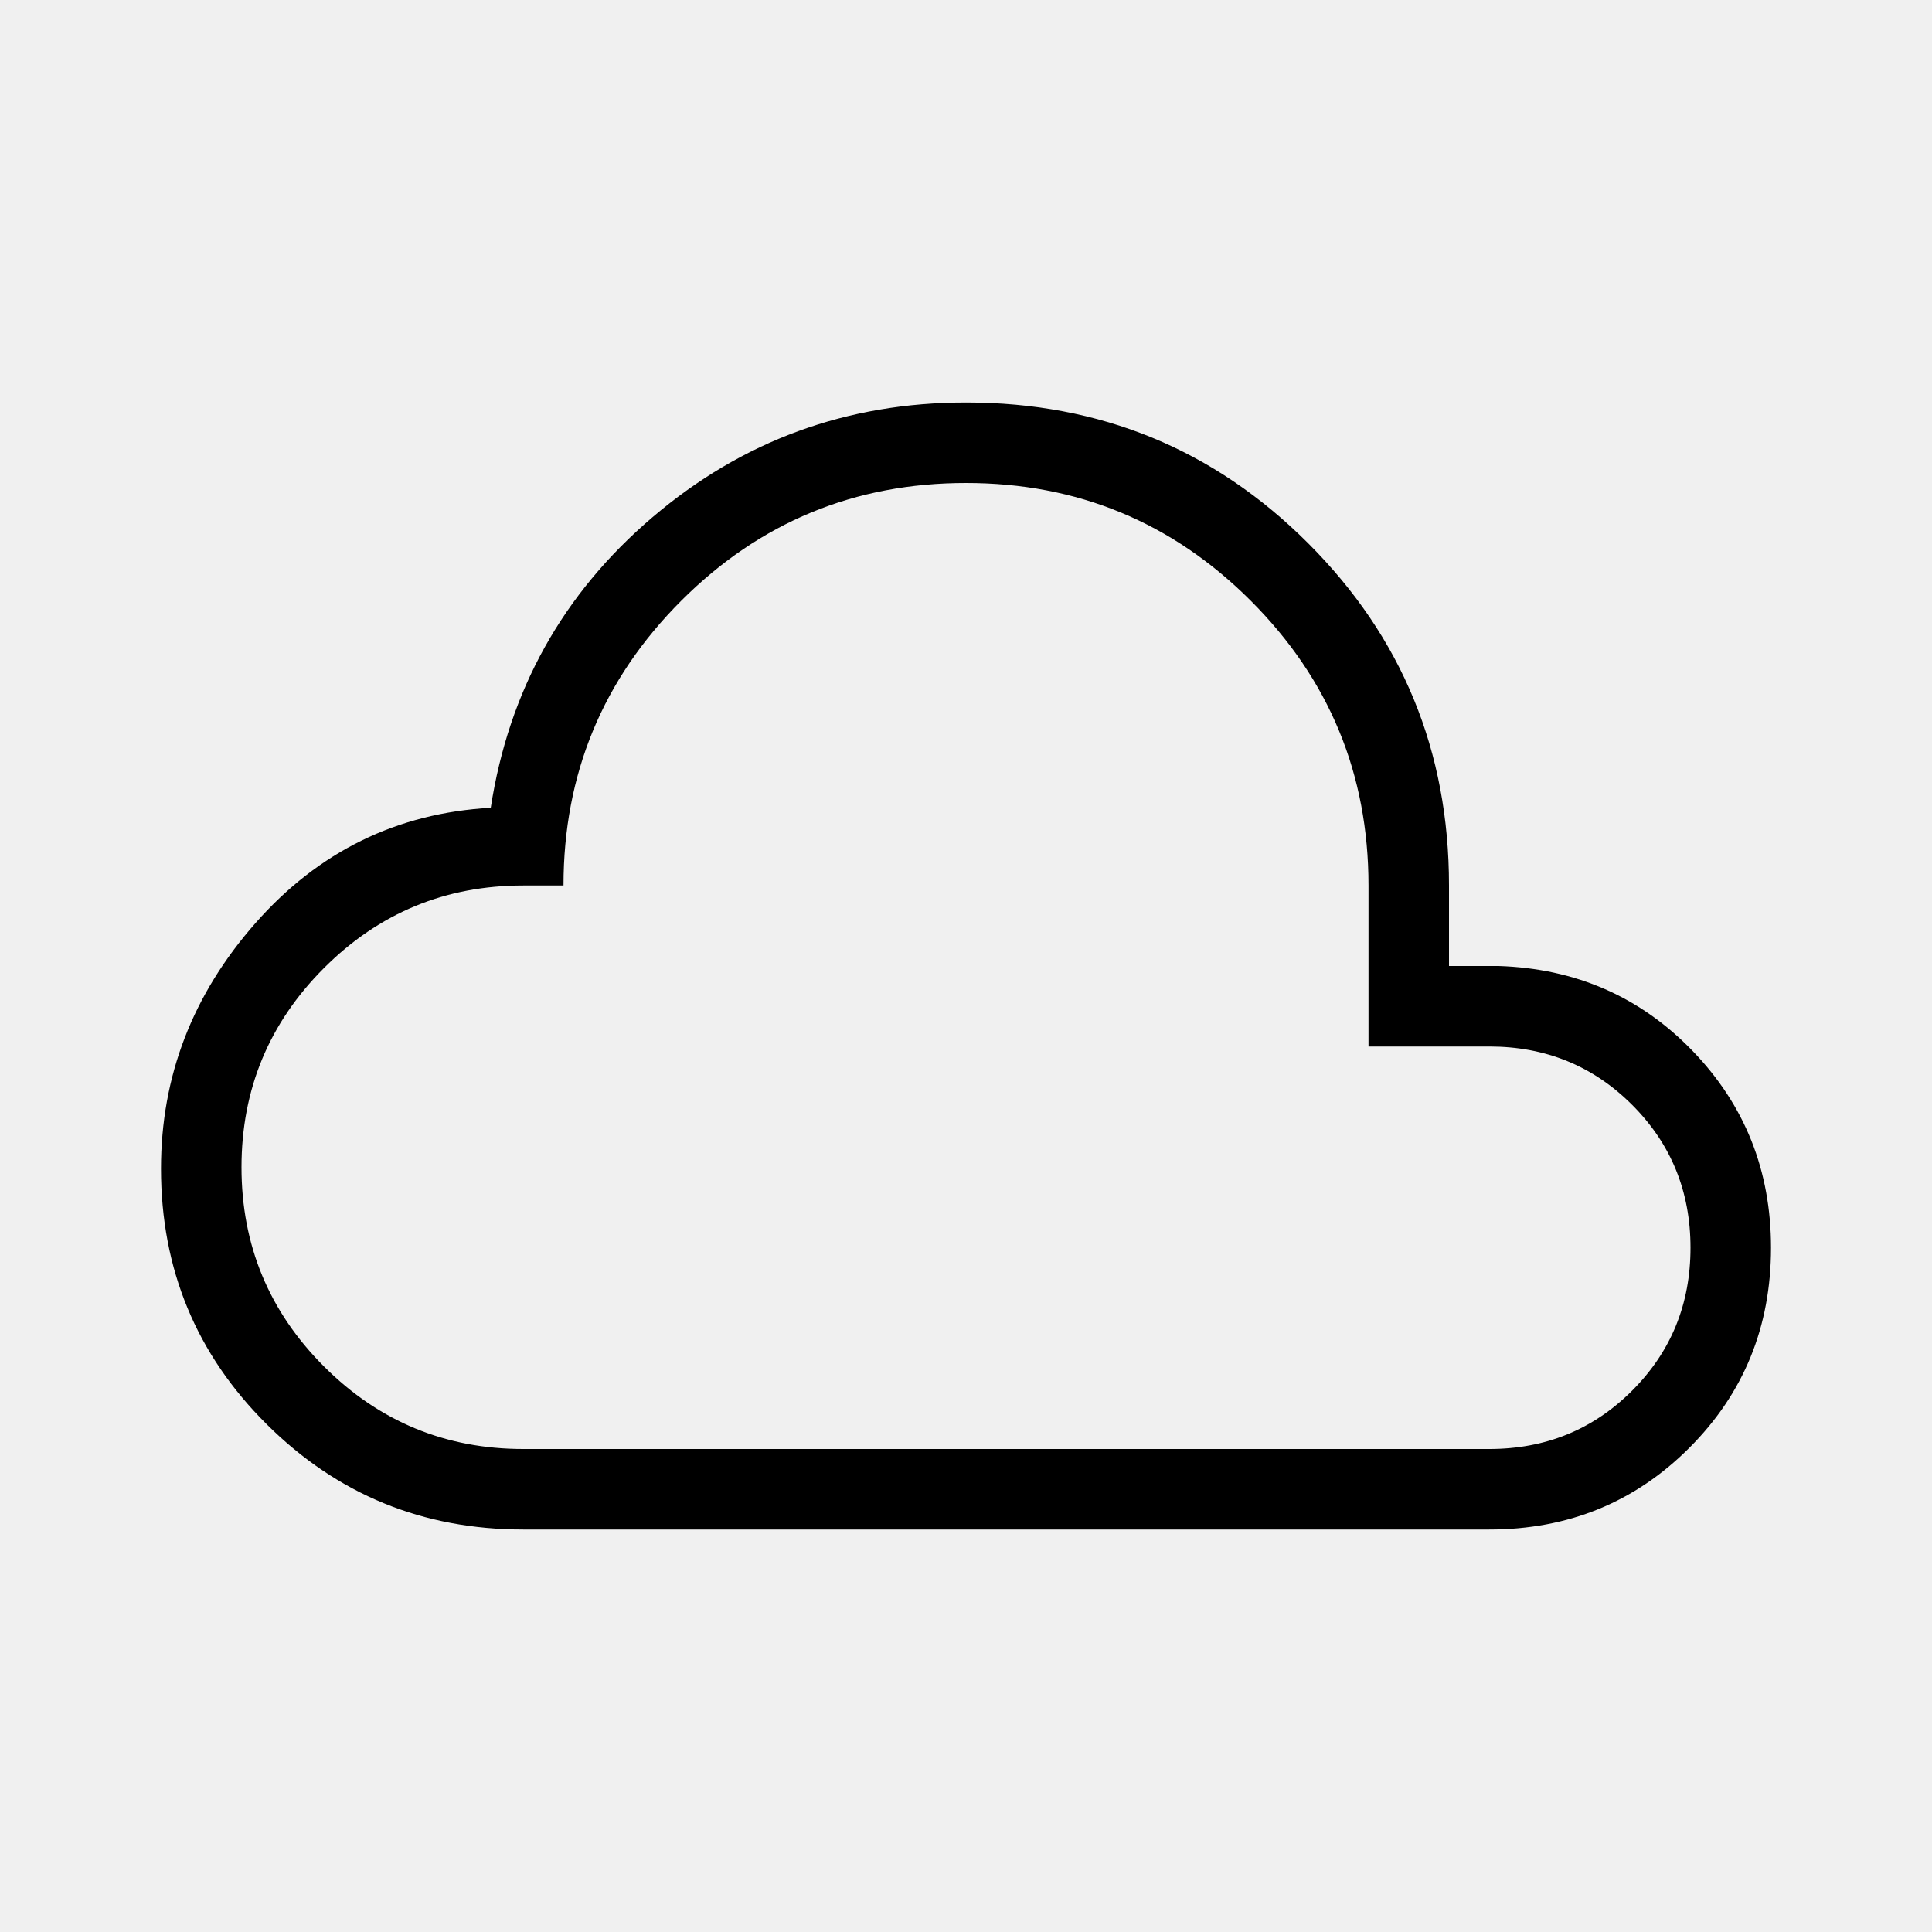
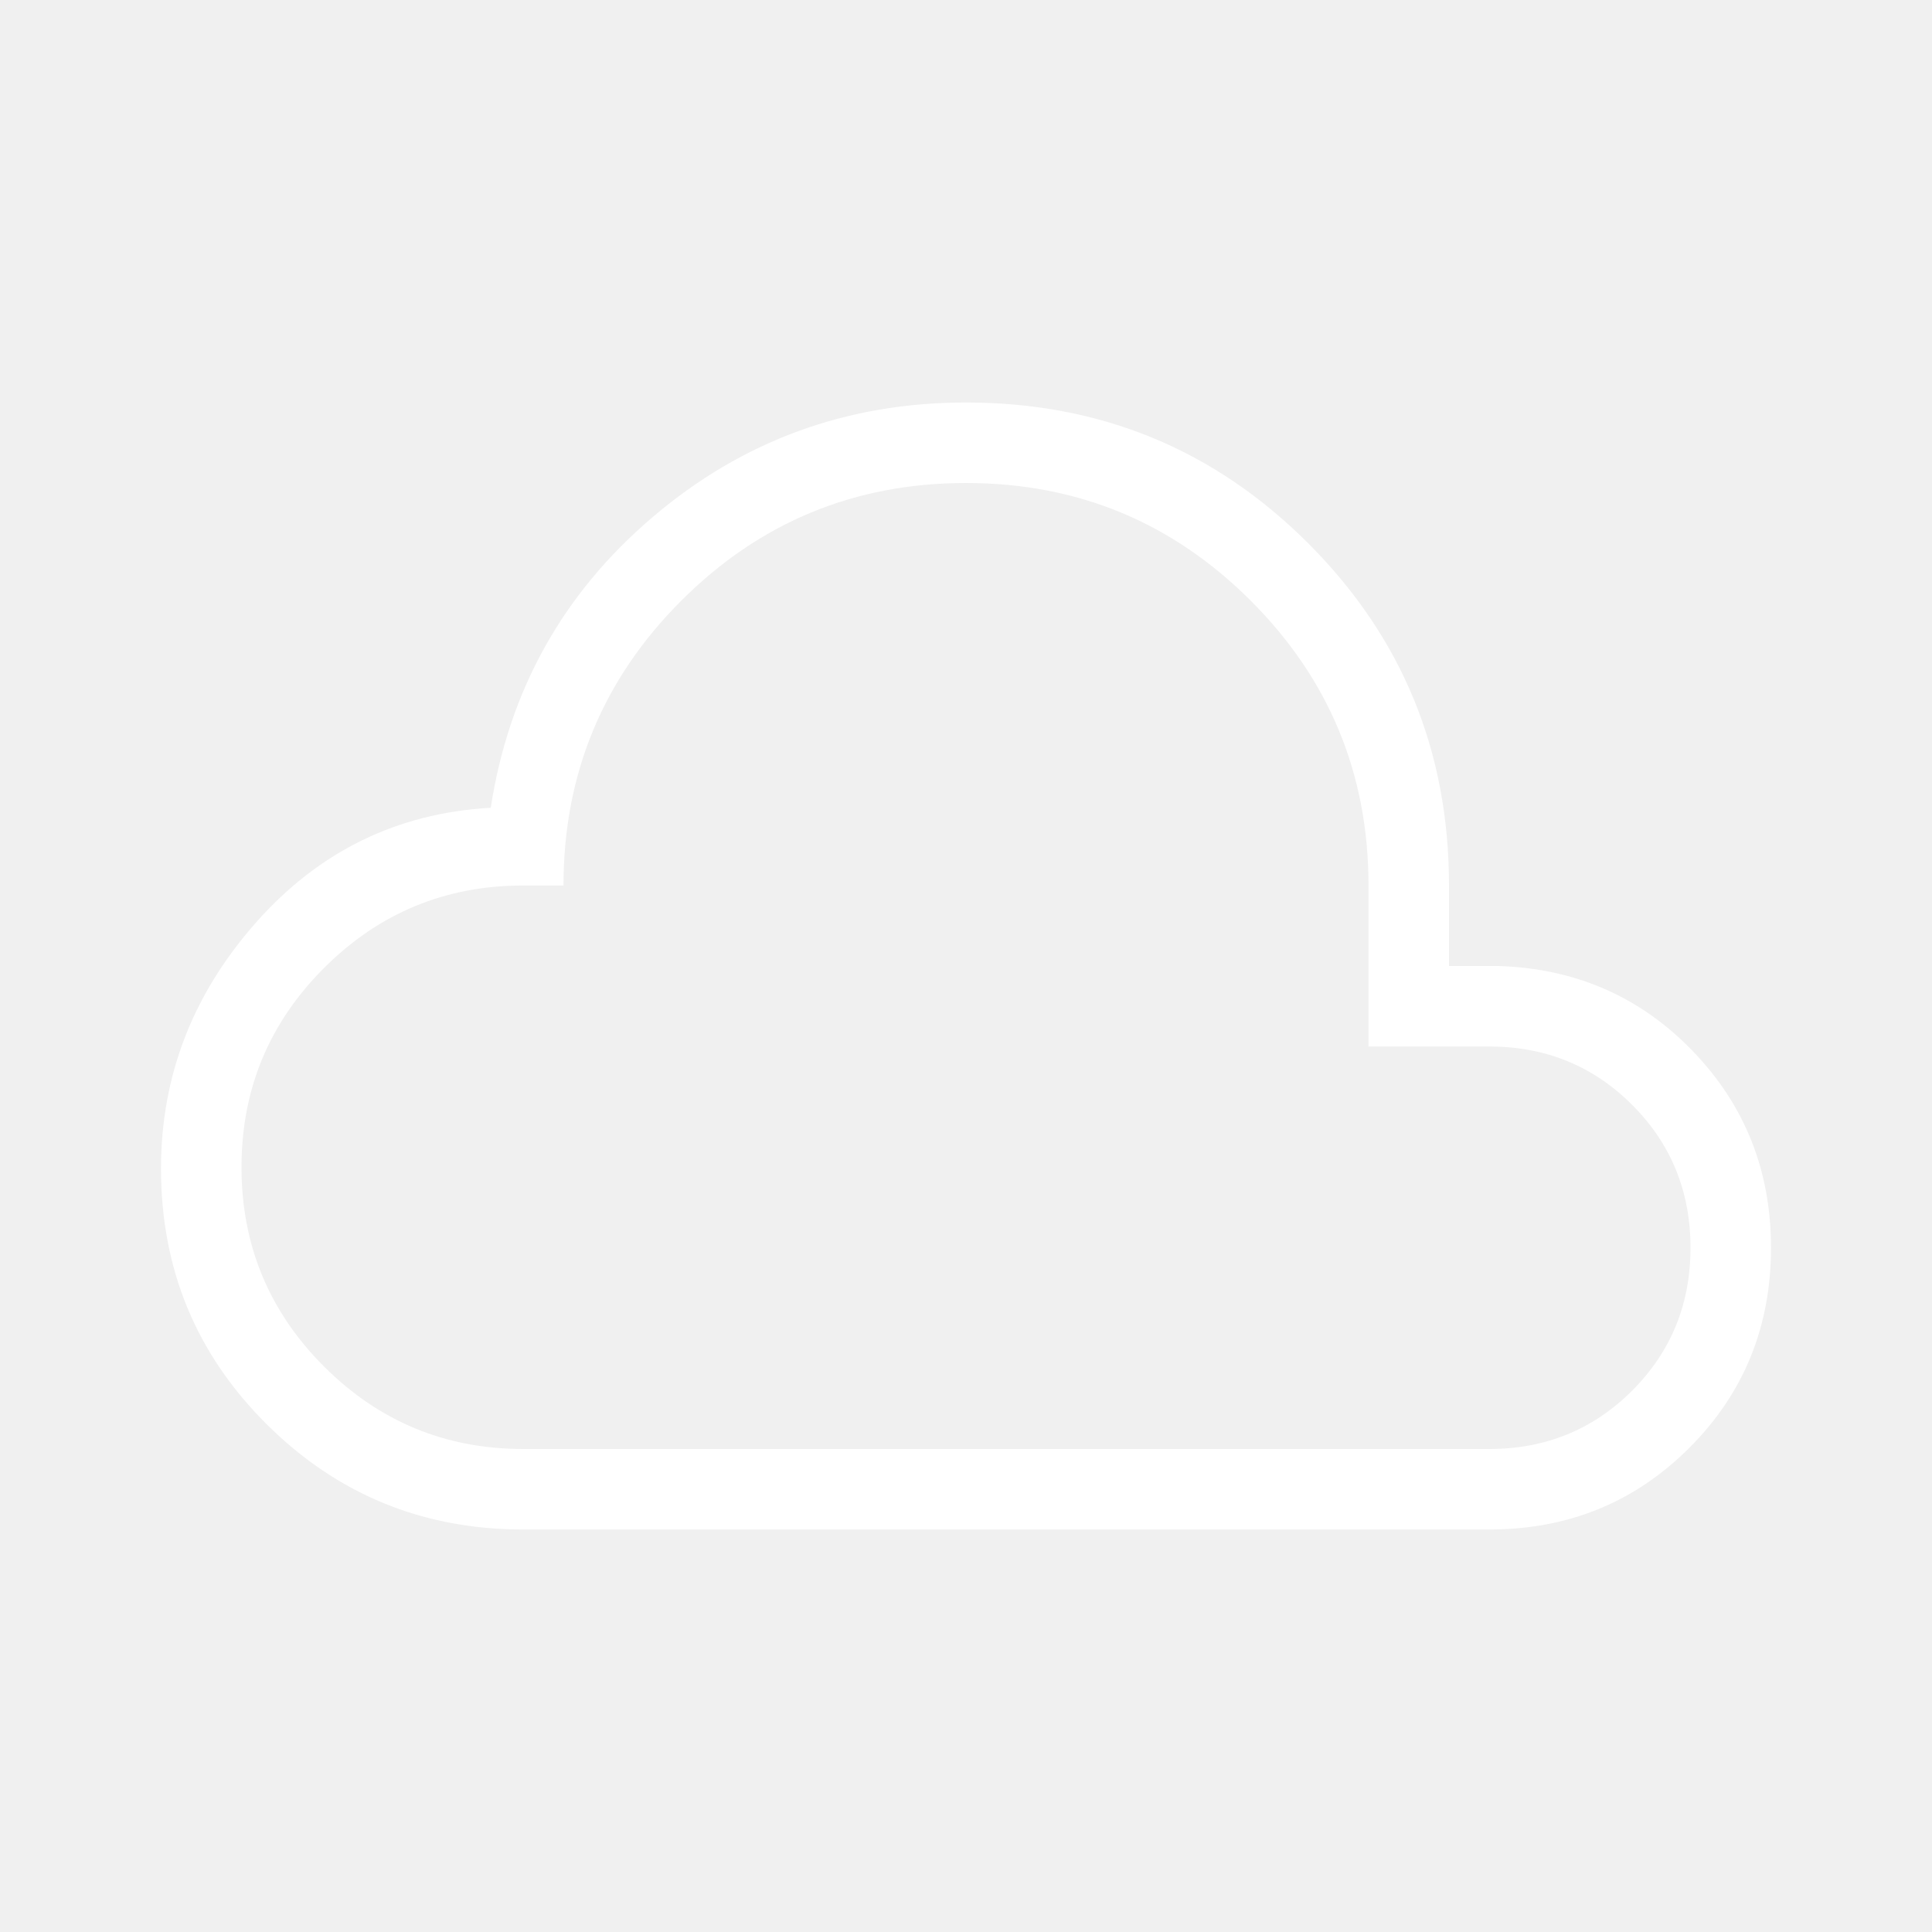
- <svg xmlns="http://www.w3.org/2000/svg" height="25" viewBox="0 -960 960 960" width="25">
+ <svg xmlns="http://www.w3.org/2000/svg" fill="#fff" height="25" viewBox="0 -960 960 960" width="25">
  <path d="M260-200q-74.85 0-127.42-52.23Q80-304.46 80-379.31q0-68.77 47-122.07 47-53.31 116.85-57.24Q257.31-646 324.23-703q66.92-57 155.77-57 100.08 0 170.04 69.96T720-520v40h24.62q57.46 1.85 96.42 42.19Q880-397.46 880-340q0 58.85-40.58 99.42Q798.85-200 740-200H260Zm0-40h480q42 0 71-29t29-71q0-42-29-71t-71-29h-60v-80q0-83-58.5-141.5T480-720q-83 0-141.5 58.5T280-520h-20q-58 0-99 41t-41 99q0 58 41 99t99 41Zm220-240Z" />
</svg>
